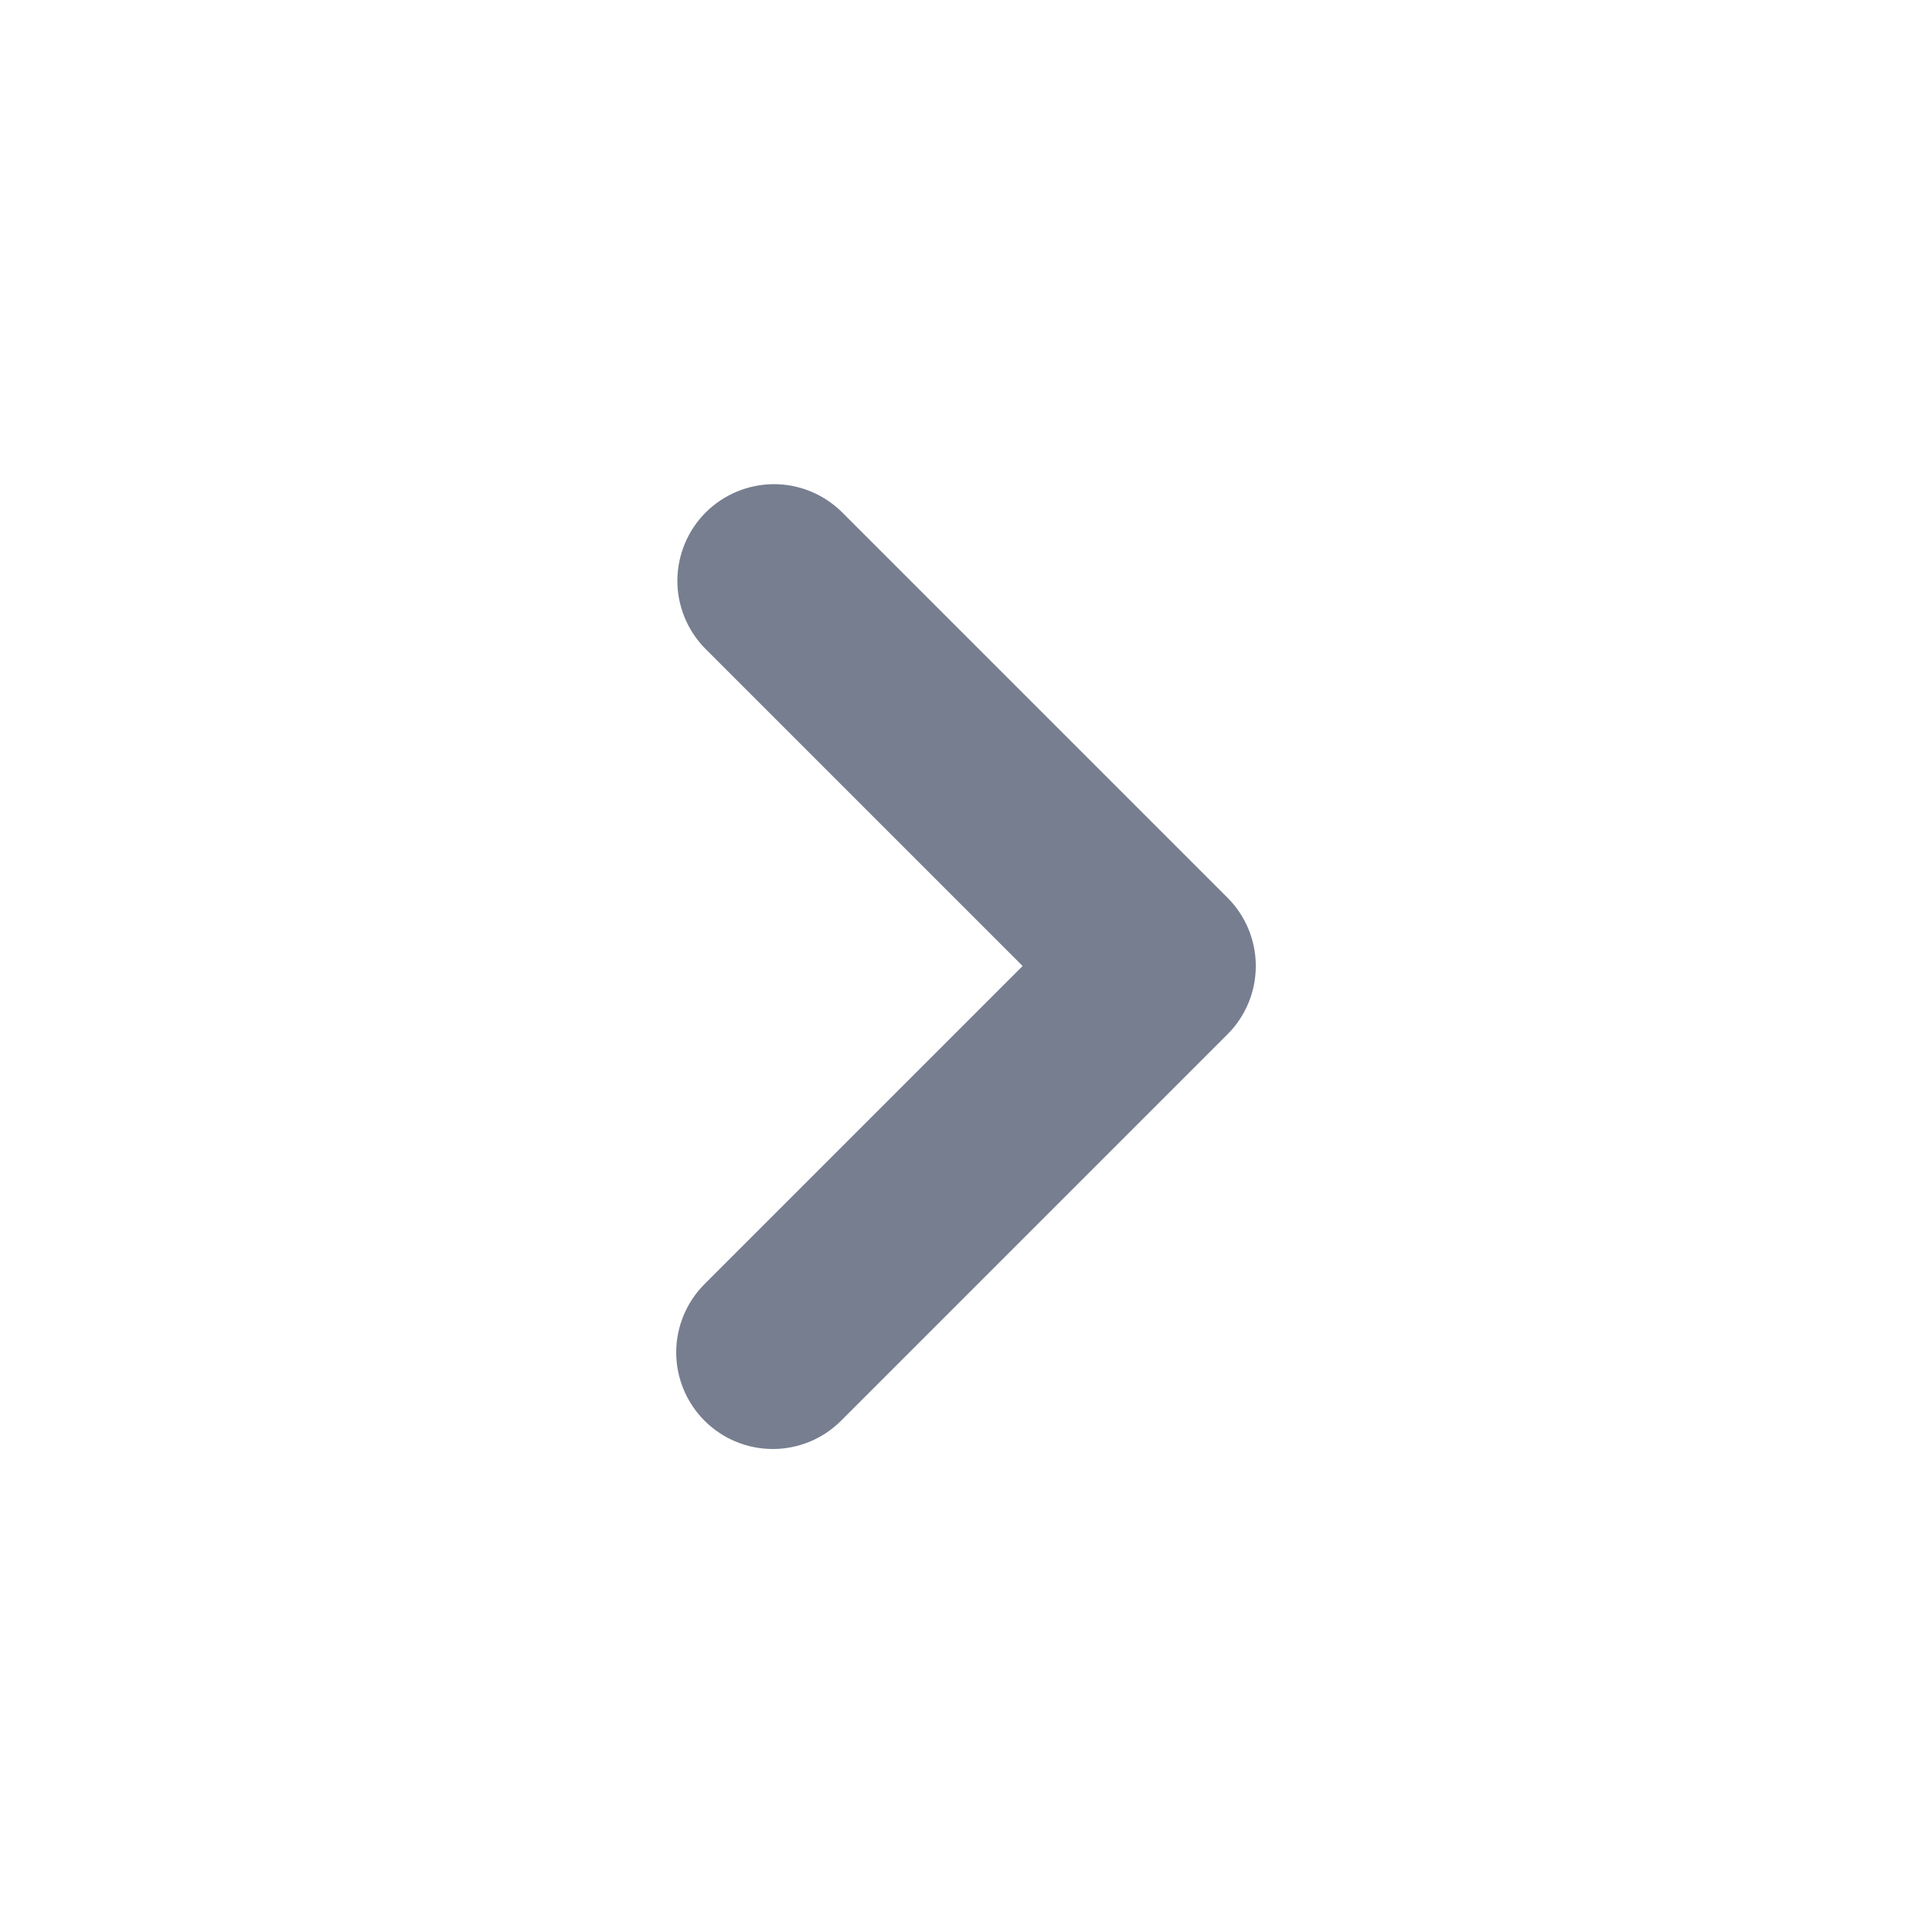
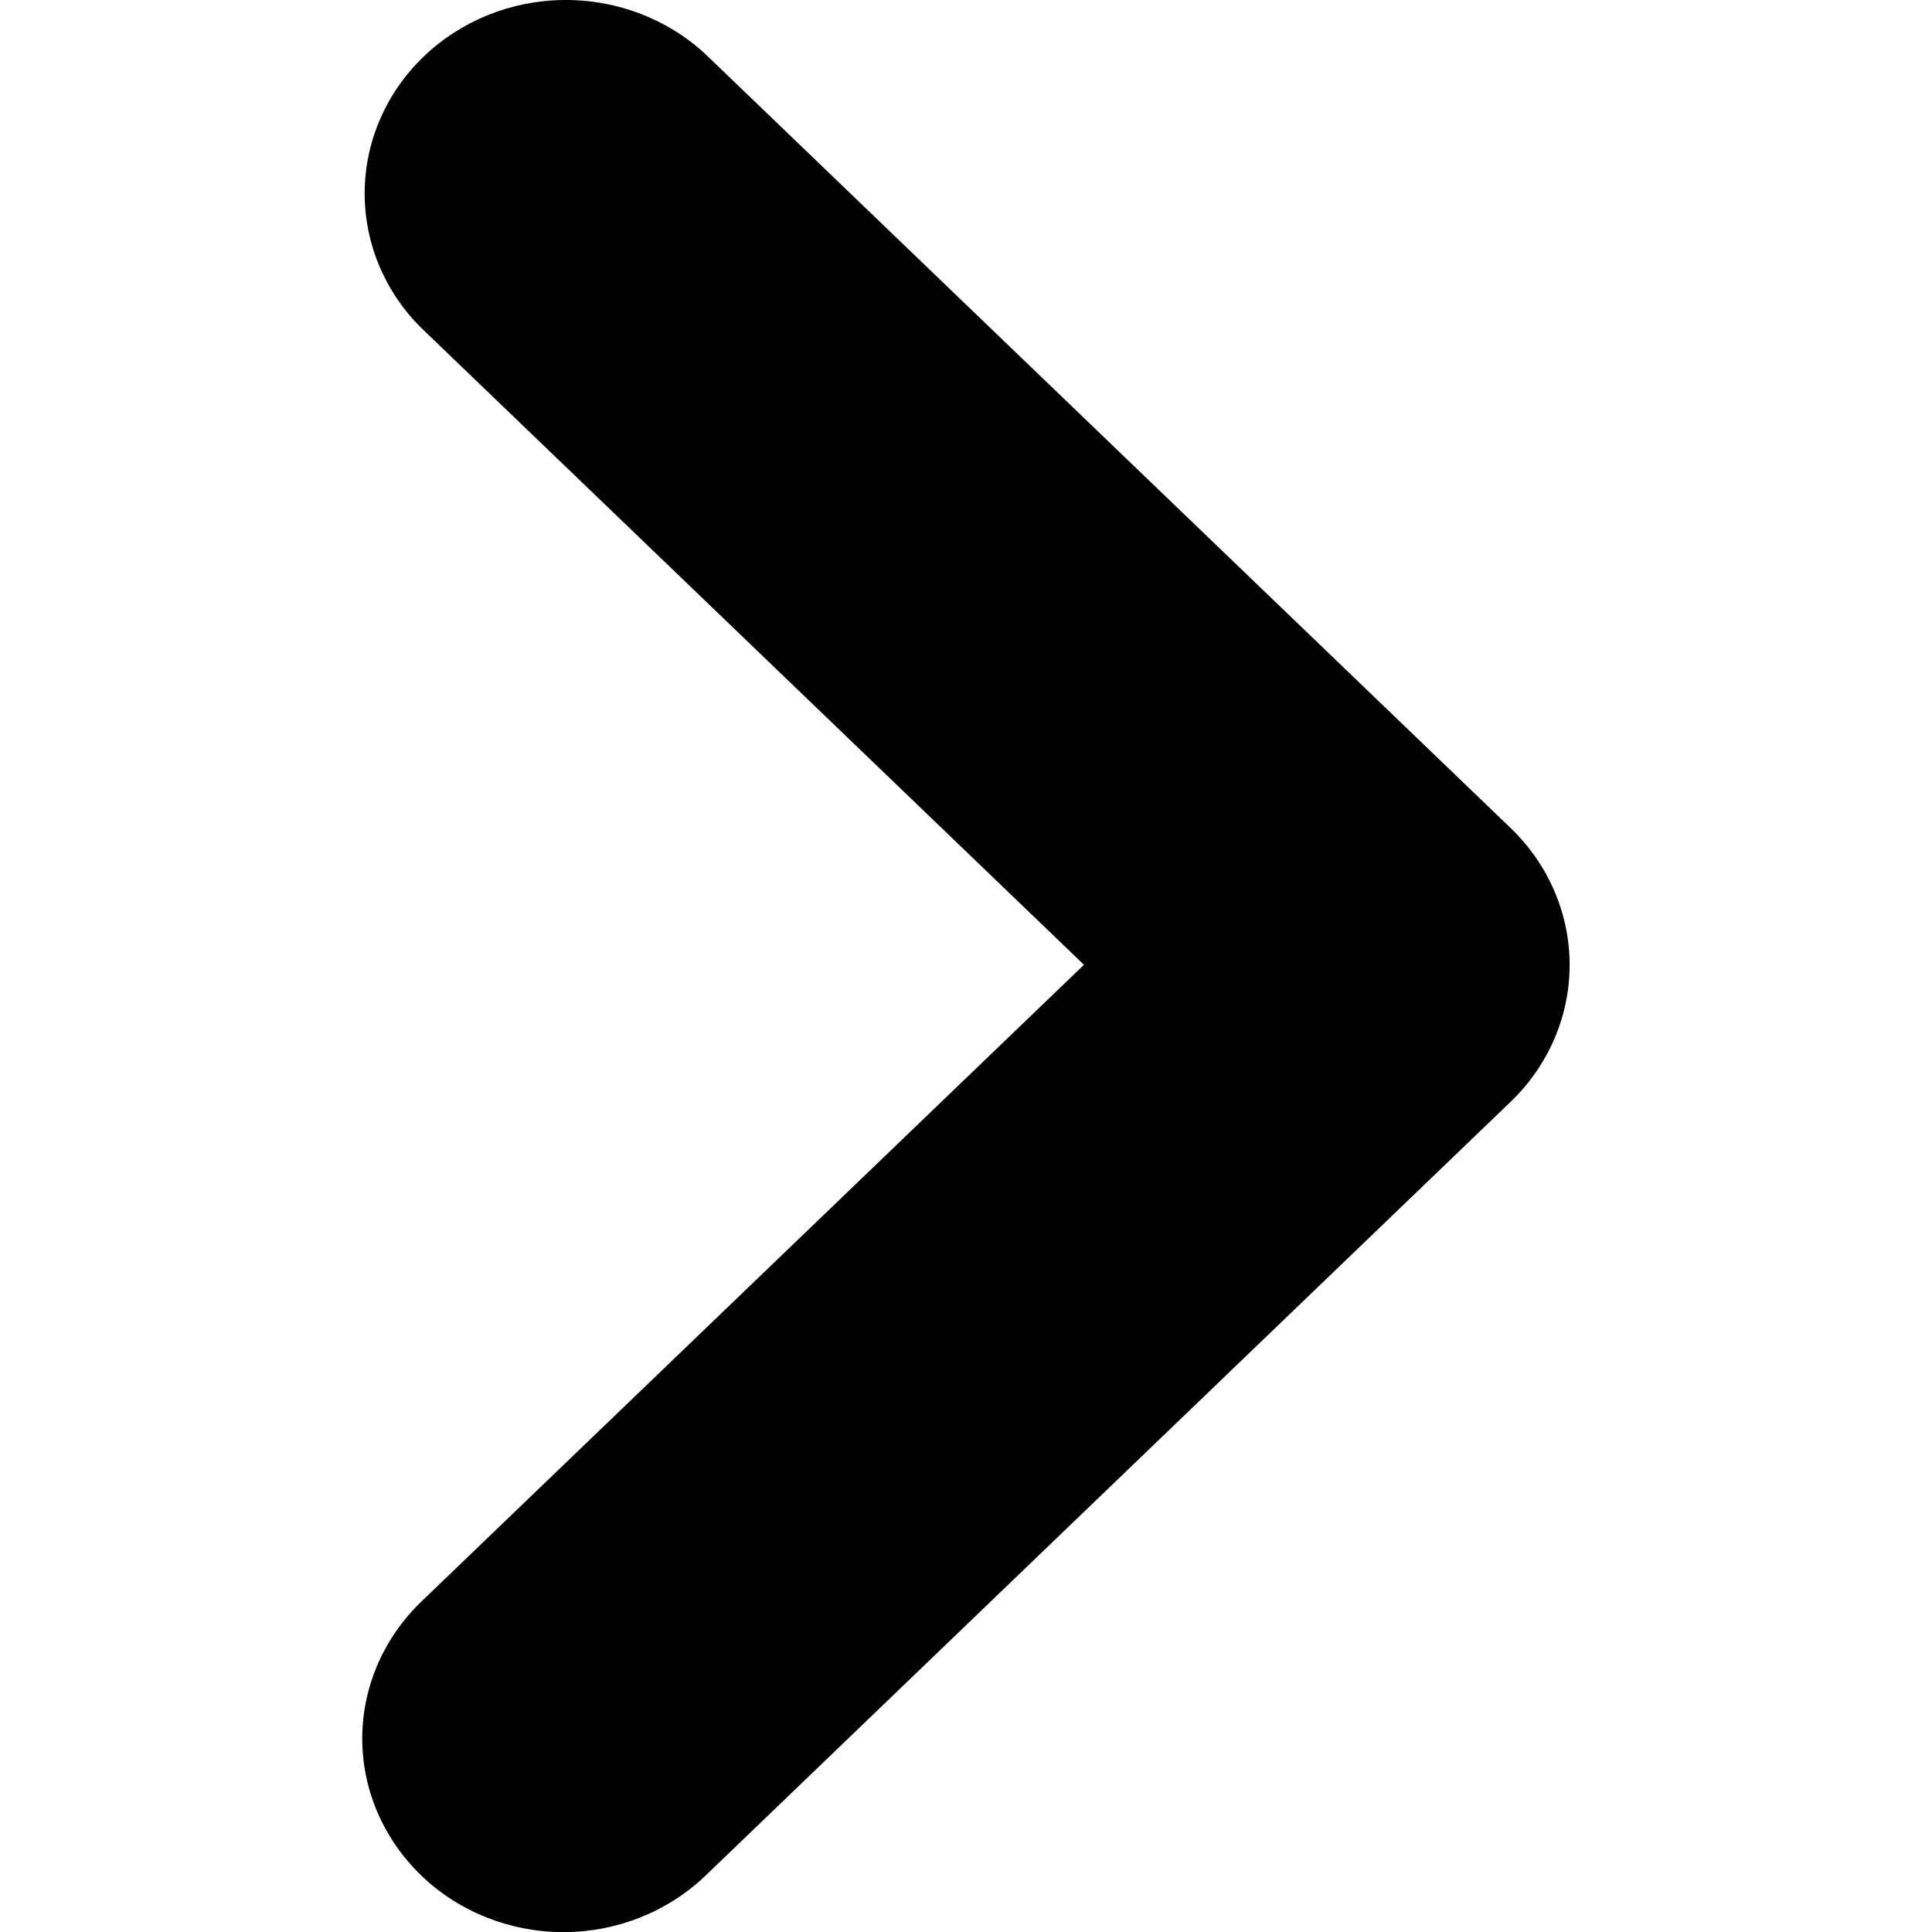
- <svg xmlns="http://www.w3.org/2000/svg" width="20" height="20" viewBox="0 0 20 20" fill="none">
-   <path fill-rule="evenodd" clip-rule="evenodd" d="M7.293 14.707C7.106 14.52 7 14.265 7 14C7 13.735 7.106 13.48 7.293 13.293L10.586 10L7.293 6.707C7.111 6.518 7.01 6.266 7.012 6.004C7.015 5.741 7.12 5.491 7.305 5.305C7.491 5.12 7.741 5.015 8.004 5.012C8.266 5.01 8.518 5.111 8.707 5.293L12.707 9.293C12.895 9.481 13 9.735 13 10C13 10.265 12.895 10.52 12.707 10.707L8.707 14.707C8.519 14.895 8.265 15 8 15C7.735 15 7.481 14.895 7.293 14.707Z" fill="#777E90" />
+ <svg xmlns="http://www.w3.org/2000/svg" fill="none" height="16" viewBox="0 0 16 16" width="16">
+   <path clip-rule="evenodd" d="m3.488 15.531c-.312-.3-.488-.708-.488-1.133s.176-.832.488-1.133l5.489-5.275-5.489-5.275c-.304-.302-.472-.707-.468-1.127s.179-.822.488-1.119c.309-.297.727-.466 1.164-.469.437-.004.858.158 1.172.45l6.667 6.408c.312.3.488.708.488 1.133 0 .425-.175.832-.488 1.133l-6.667 6.408c-.313.3-.736.469-1.178.469s-.866-.169-1.178-.469z" fill="currentColor" fill-rule="evenodd" />
</svg>
